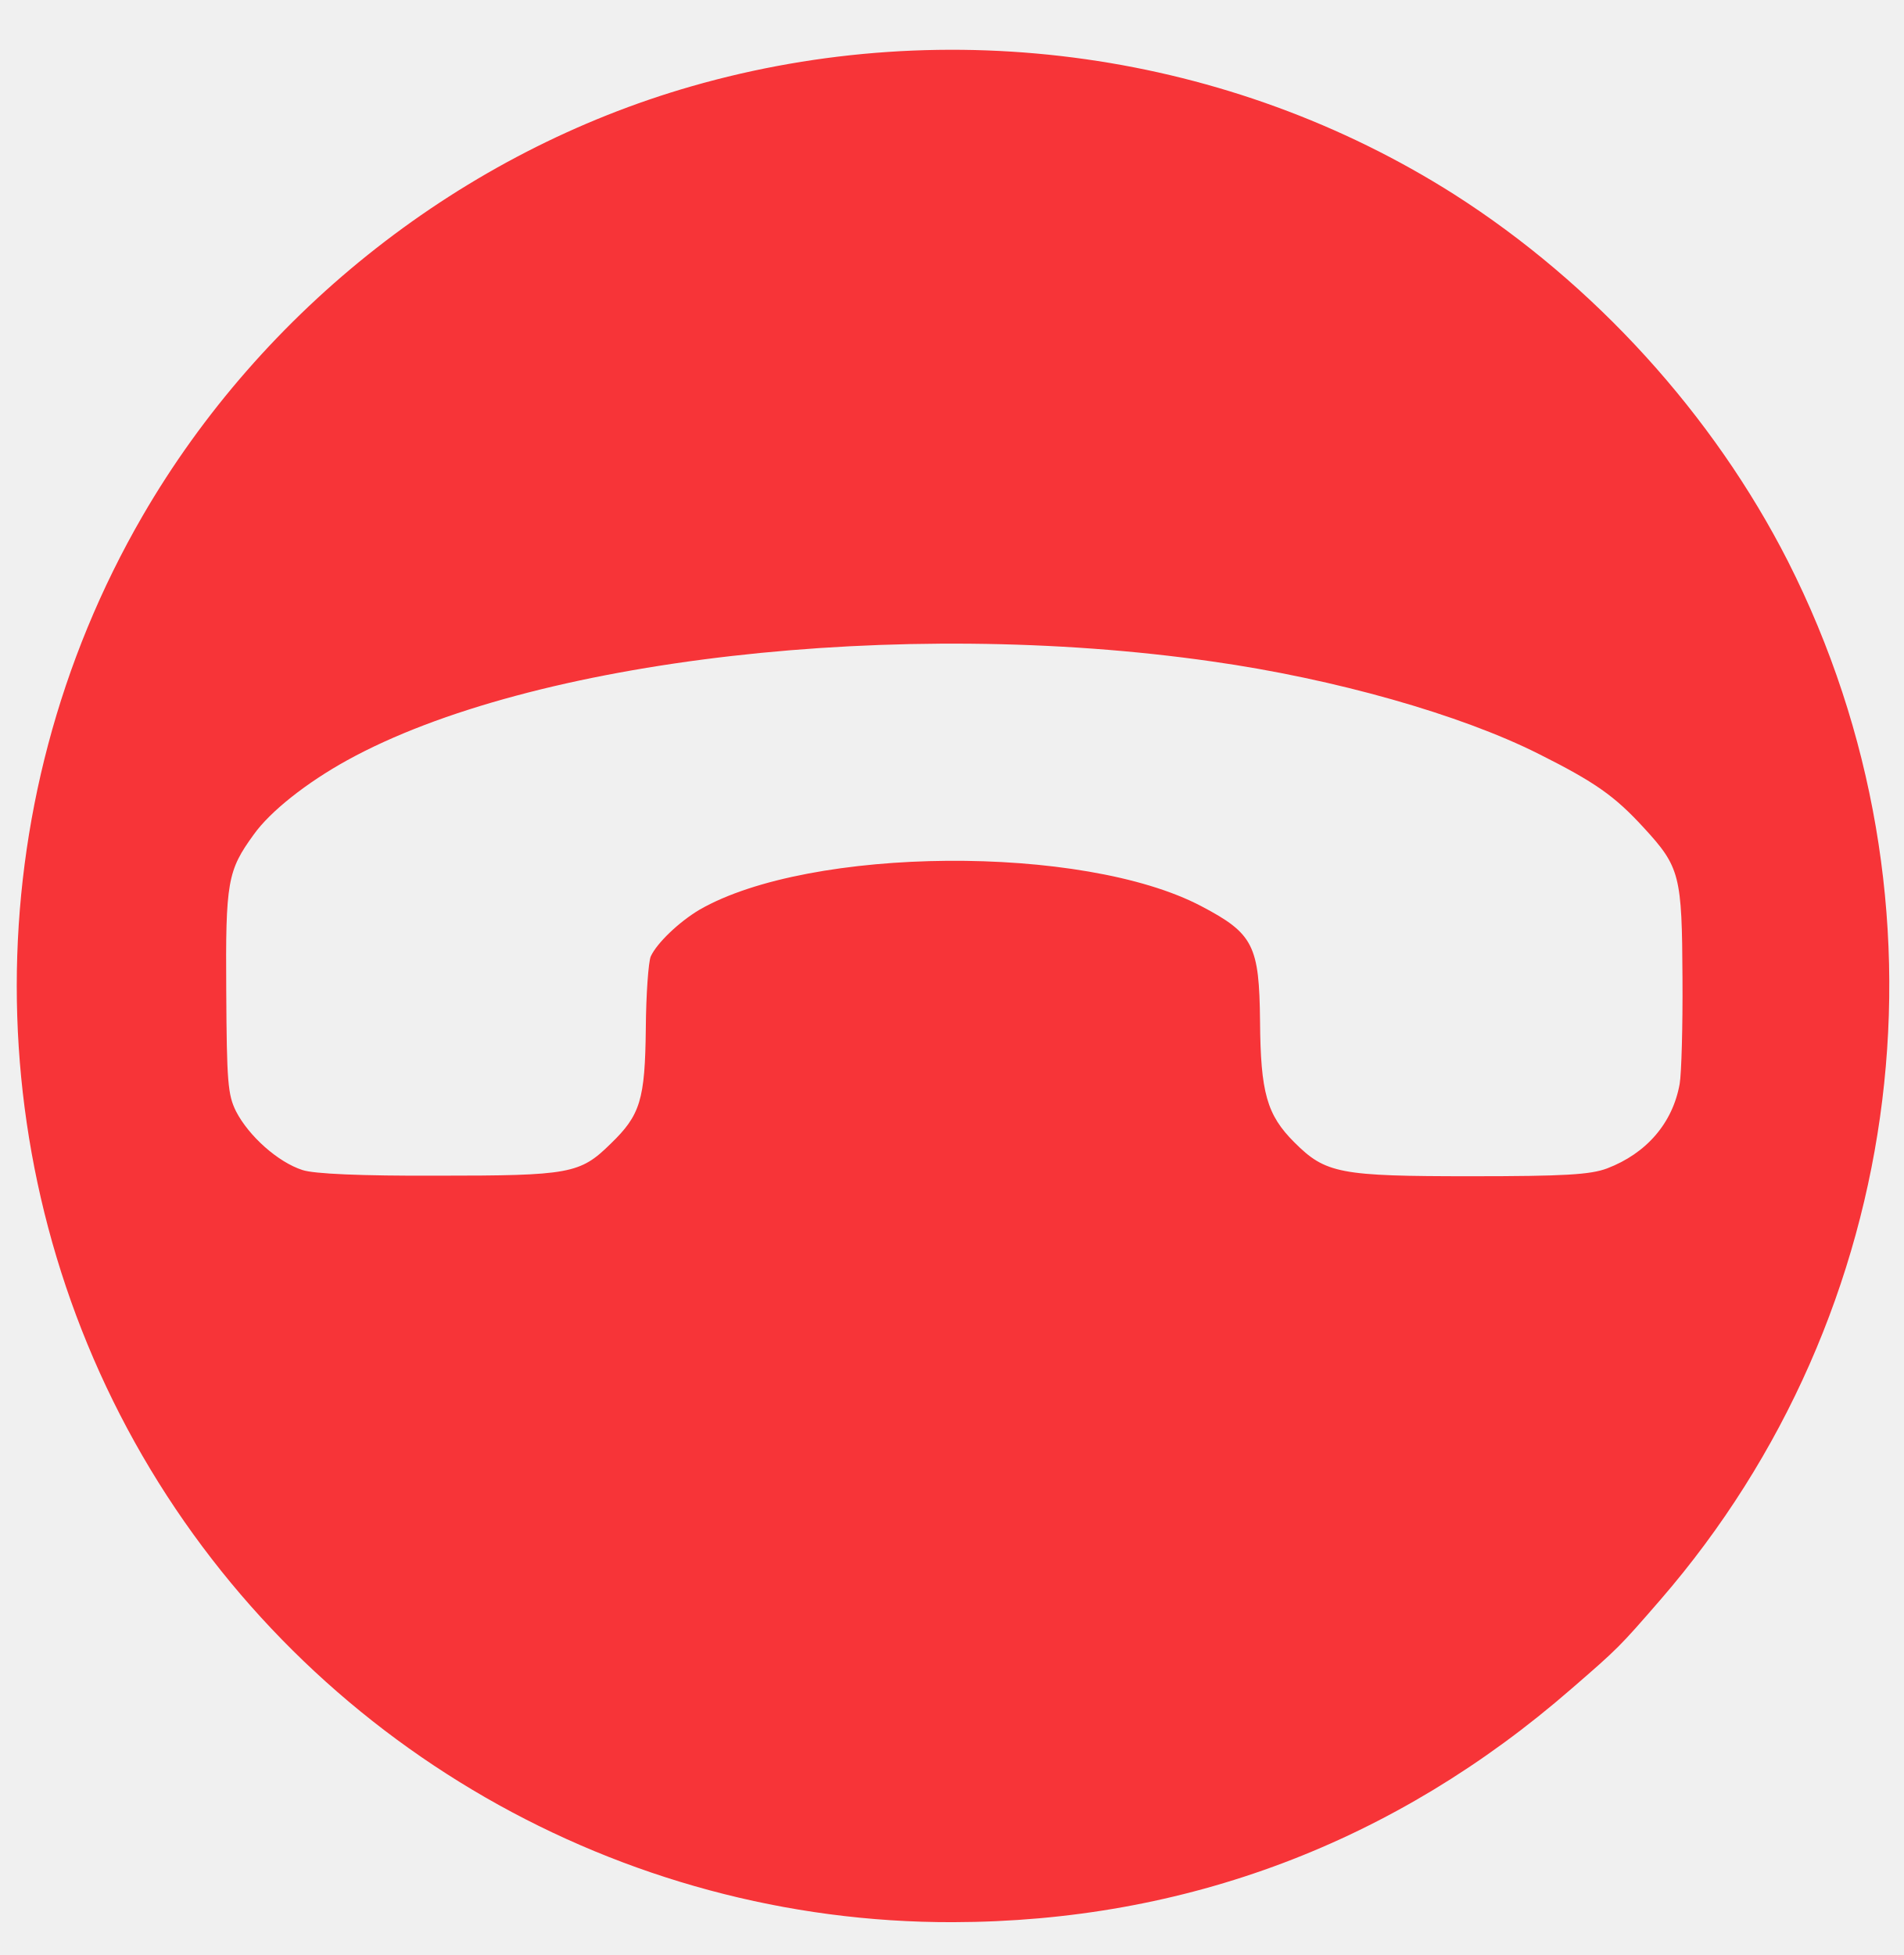
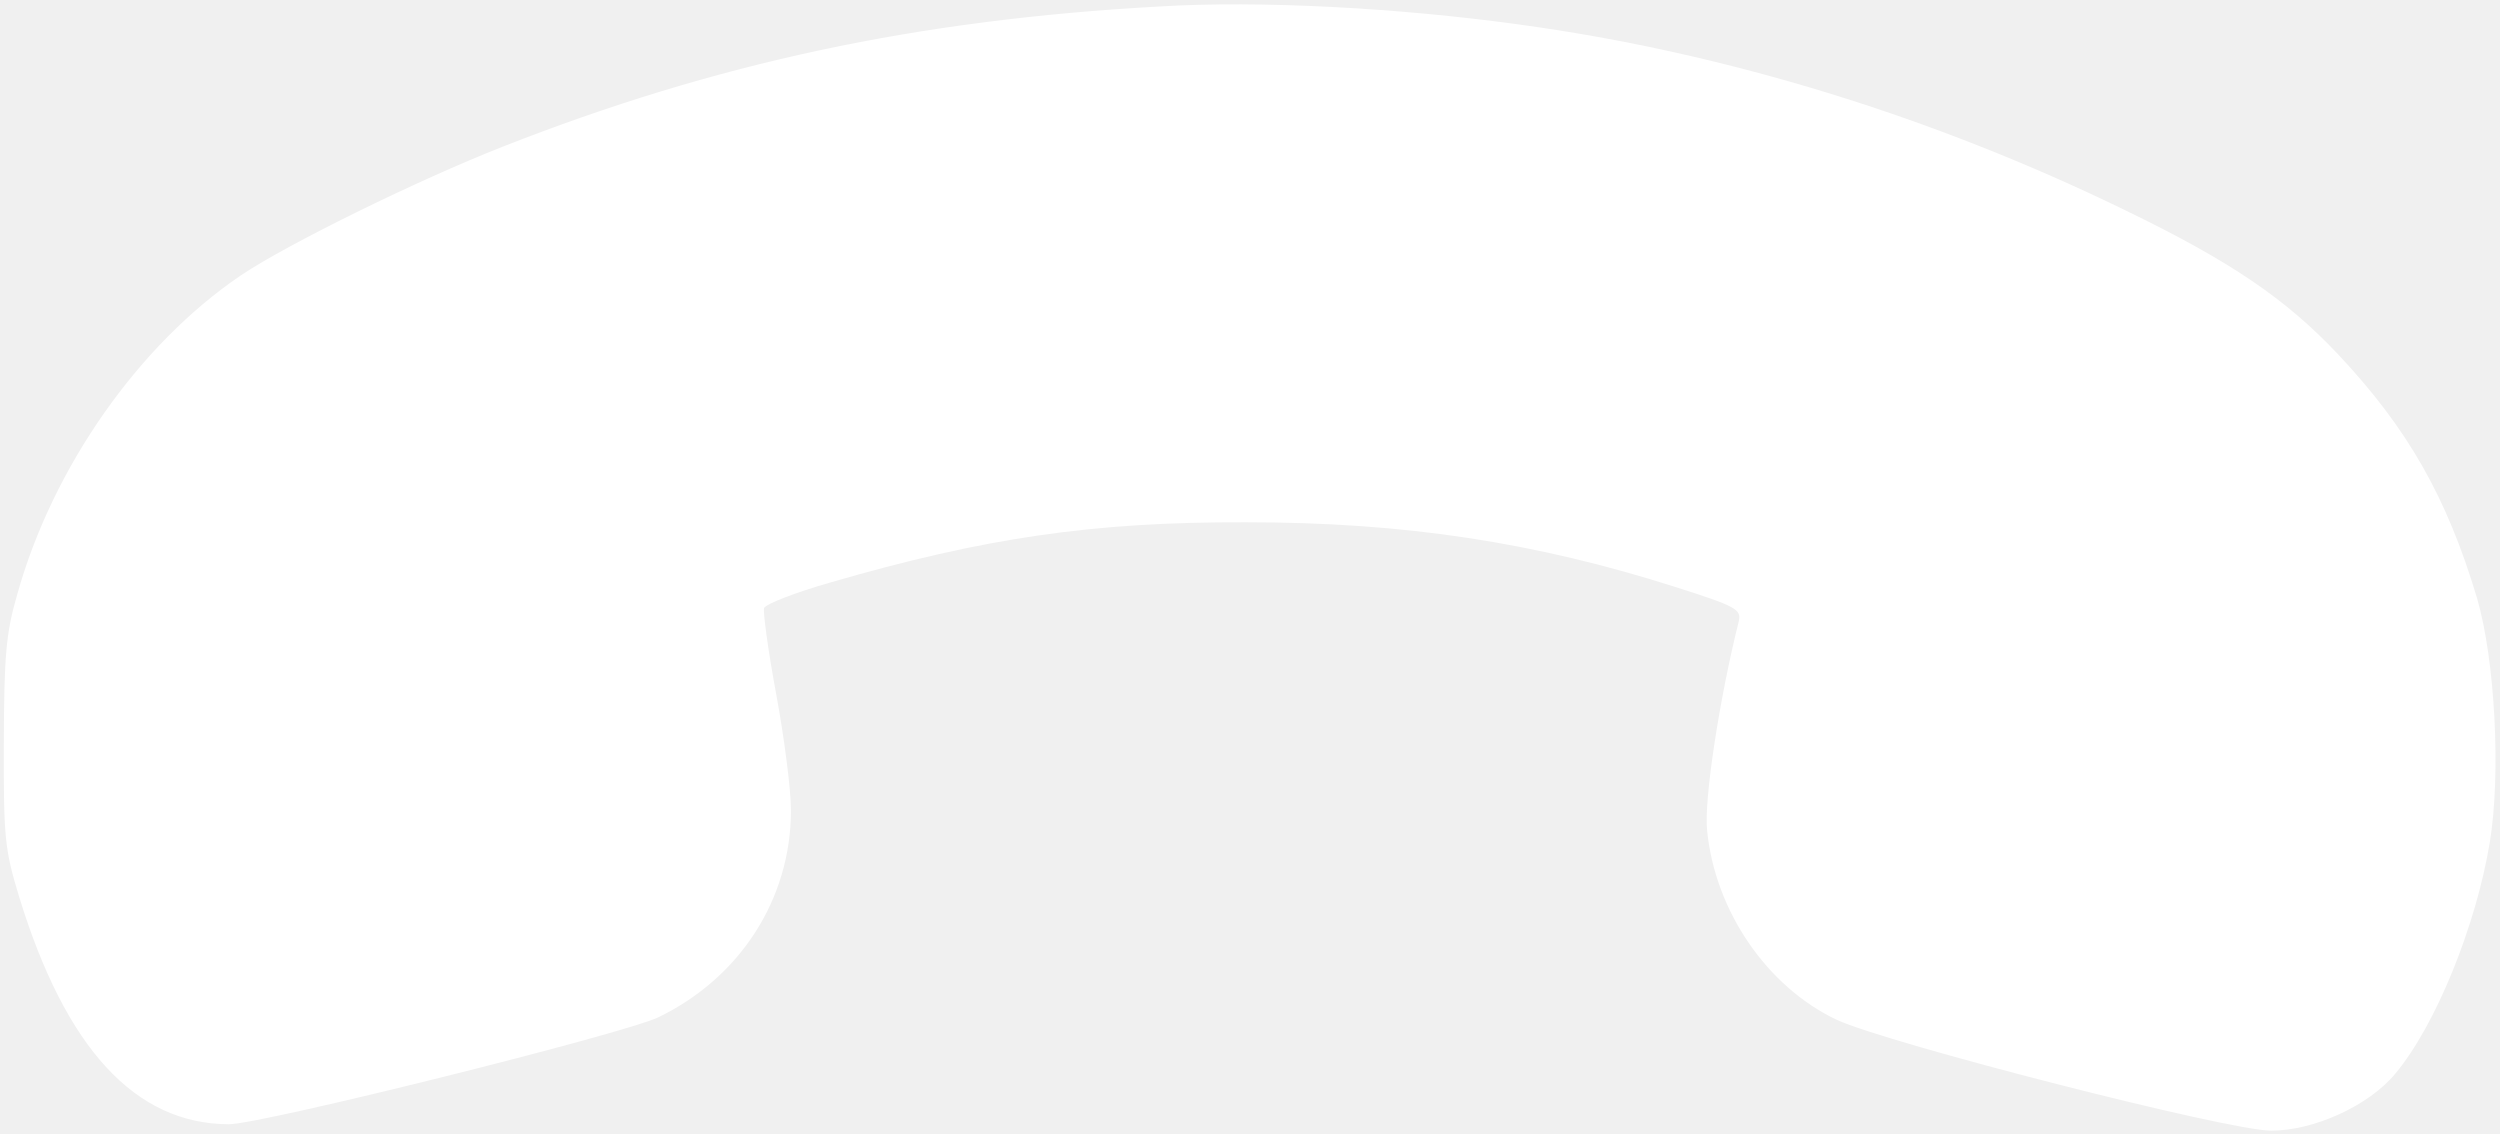
- <svg xmlns="http://www.w3.org/2000/svg" width="37" height="38" viewBox="0 0 37 38" fill="none">
-   <path d="M32.273 31.1C37.12 25.508 38.107 17.527 34.757 10.912C33.306 8.061 30.994 5.517 28.268 3.778C23.91 1.013 18.459 0.237 13.441 1.678C9.002 2.952 5.103 6.005 2.77 10.031C-0.489 15.658 -0.489 22.671 2.77 28.299C6.02 33.906 12.05 37.377 18.524 37.362C23.049 37.352 27.114 35.815 30.55 32.823C31.452 32.042 31.482 32.012 32.273 31.1ZM31.24 22.711C30.918 22.832 30.414 22.863 28.601 22.863C26.041 22.863 25.769 22.812 25.16 22.203C24.625 21.669 24.505 21.235 24.494 19.855C24.479 18.379 24.369 18.147 23.351 17.613C21.053 16.404 15.738 16.449 13.597 17.683C13.199 17.92 12.771 18.328 12.65 18.59C12.605 18.696 12.559 19.326 12.554 19.986C12.539 21.381 12.448 21.674 11.869 22.233C11.275 22.817 11.078 22.852 8.499 22.852C7.023 22.858 6.096 22.817 5.879 22.742C5.405 22.59 4.836 22.082 4.589 21.603C4.428 21.281 4.408 21.029 4.398 19.265C4.383 17.134 4.423 16.923 4.932 16.222C5.254 15.769 5.965 15.21 6.75 14.777C10.322 12.807 17.492 11.985 23.562 12.857C25.945 13.194 28.394 13.89 29.915 14.656C31.009 15.205 31.387 15.472 31.951 16.086C32.661 16.857 32.696 17.013 32.706 19.018C32.712 19.951 32.686 20.872 32.651 21.069C32.515 21.83 32.006 22.419 31.24 22.711Z" fill="#F73438" />
+ <svg xmlns="http://www.w3.org/2000/svg" width="30" viewBox="0 0 569 258" fill="none">
+   <path d="M263.932 1.475C208.722 4.502 162.824 14.358 114.364 33.406C94.874 41.078 65.228 55.652 54.806 62.686C31.69 78.347 12.002 106.285 3.911 135.327C1.35 144.119 0.933 149.317 0.872 169.051C0.804 190.65 1.062 193.318 4.362 204.128C14.92 238.562 30.733 255.811 52.066 255.878C59.399 255.901 141.864 235.36 149.876 231.518C168.438 222.51 179.961 204.679 180.024 184.546C180.039 179.746 178.477 167.741 176.641 157.869C174.805 147.996 173.633 139.193 173.902 138.393C174.305 137.461 181.113 134.816 188.987 132.574C223.952 122.417 248.764 118.762 283.564 118.871C319.697 118.851 349.55 123.478 381.251 133.577C395.238 138.021 396.302 138.691 395.76 141.356C391.305 159.076 387.765 182.398 388.544 189.067C390.353 207.34 402.166 224.577 418.009 232.093C429.592 237.463 506.997 257.306 516.864 257.337C526.597 257.367 539.148 251.673 545.171 244.359C554.406 233.321 563.544 210.683 566.67 191.76C569.252 176.168 567.867 150.163 563.778 136.15C556.916 113.195 548.032 97.567 532.218 80.718C520.258 68.013 507.618 59.44 483.787 47.899C439.988 26.561 392.833 12.013 345.92 5.599C318.331 1.779 286.603 0.08 263.932 1.475Z" fill="white" />
</svg>
